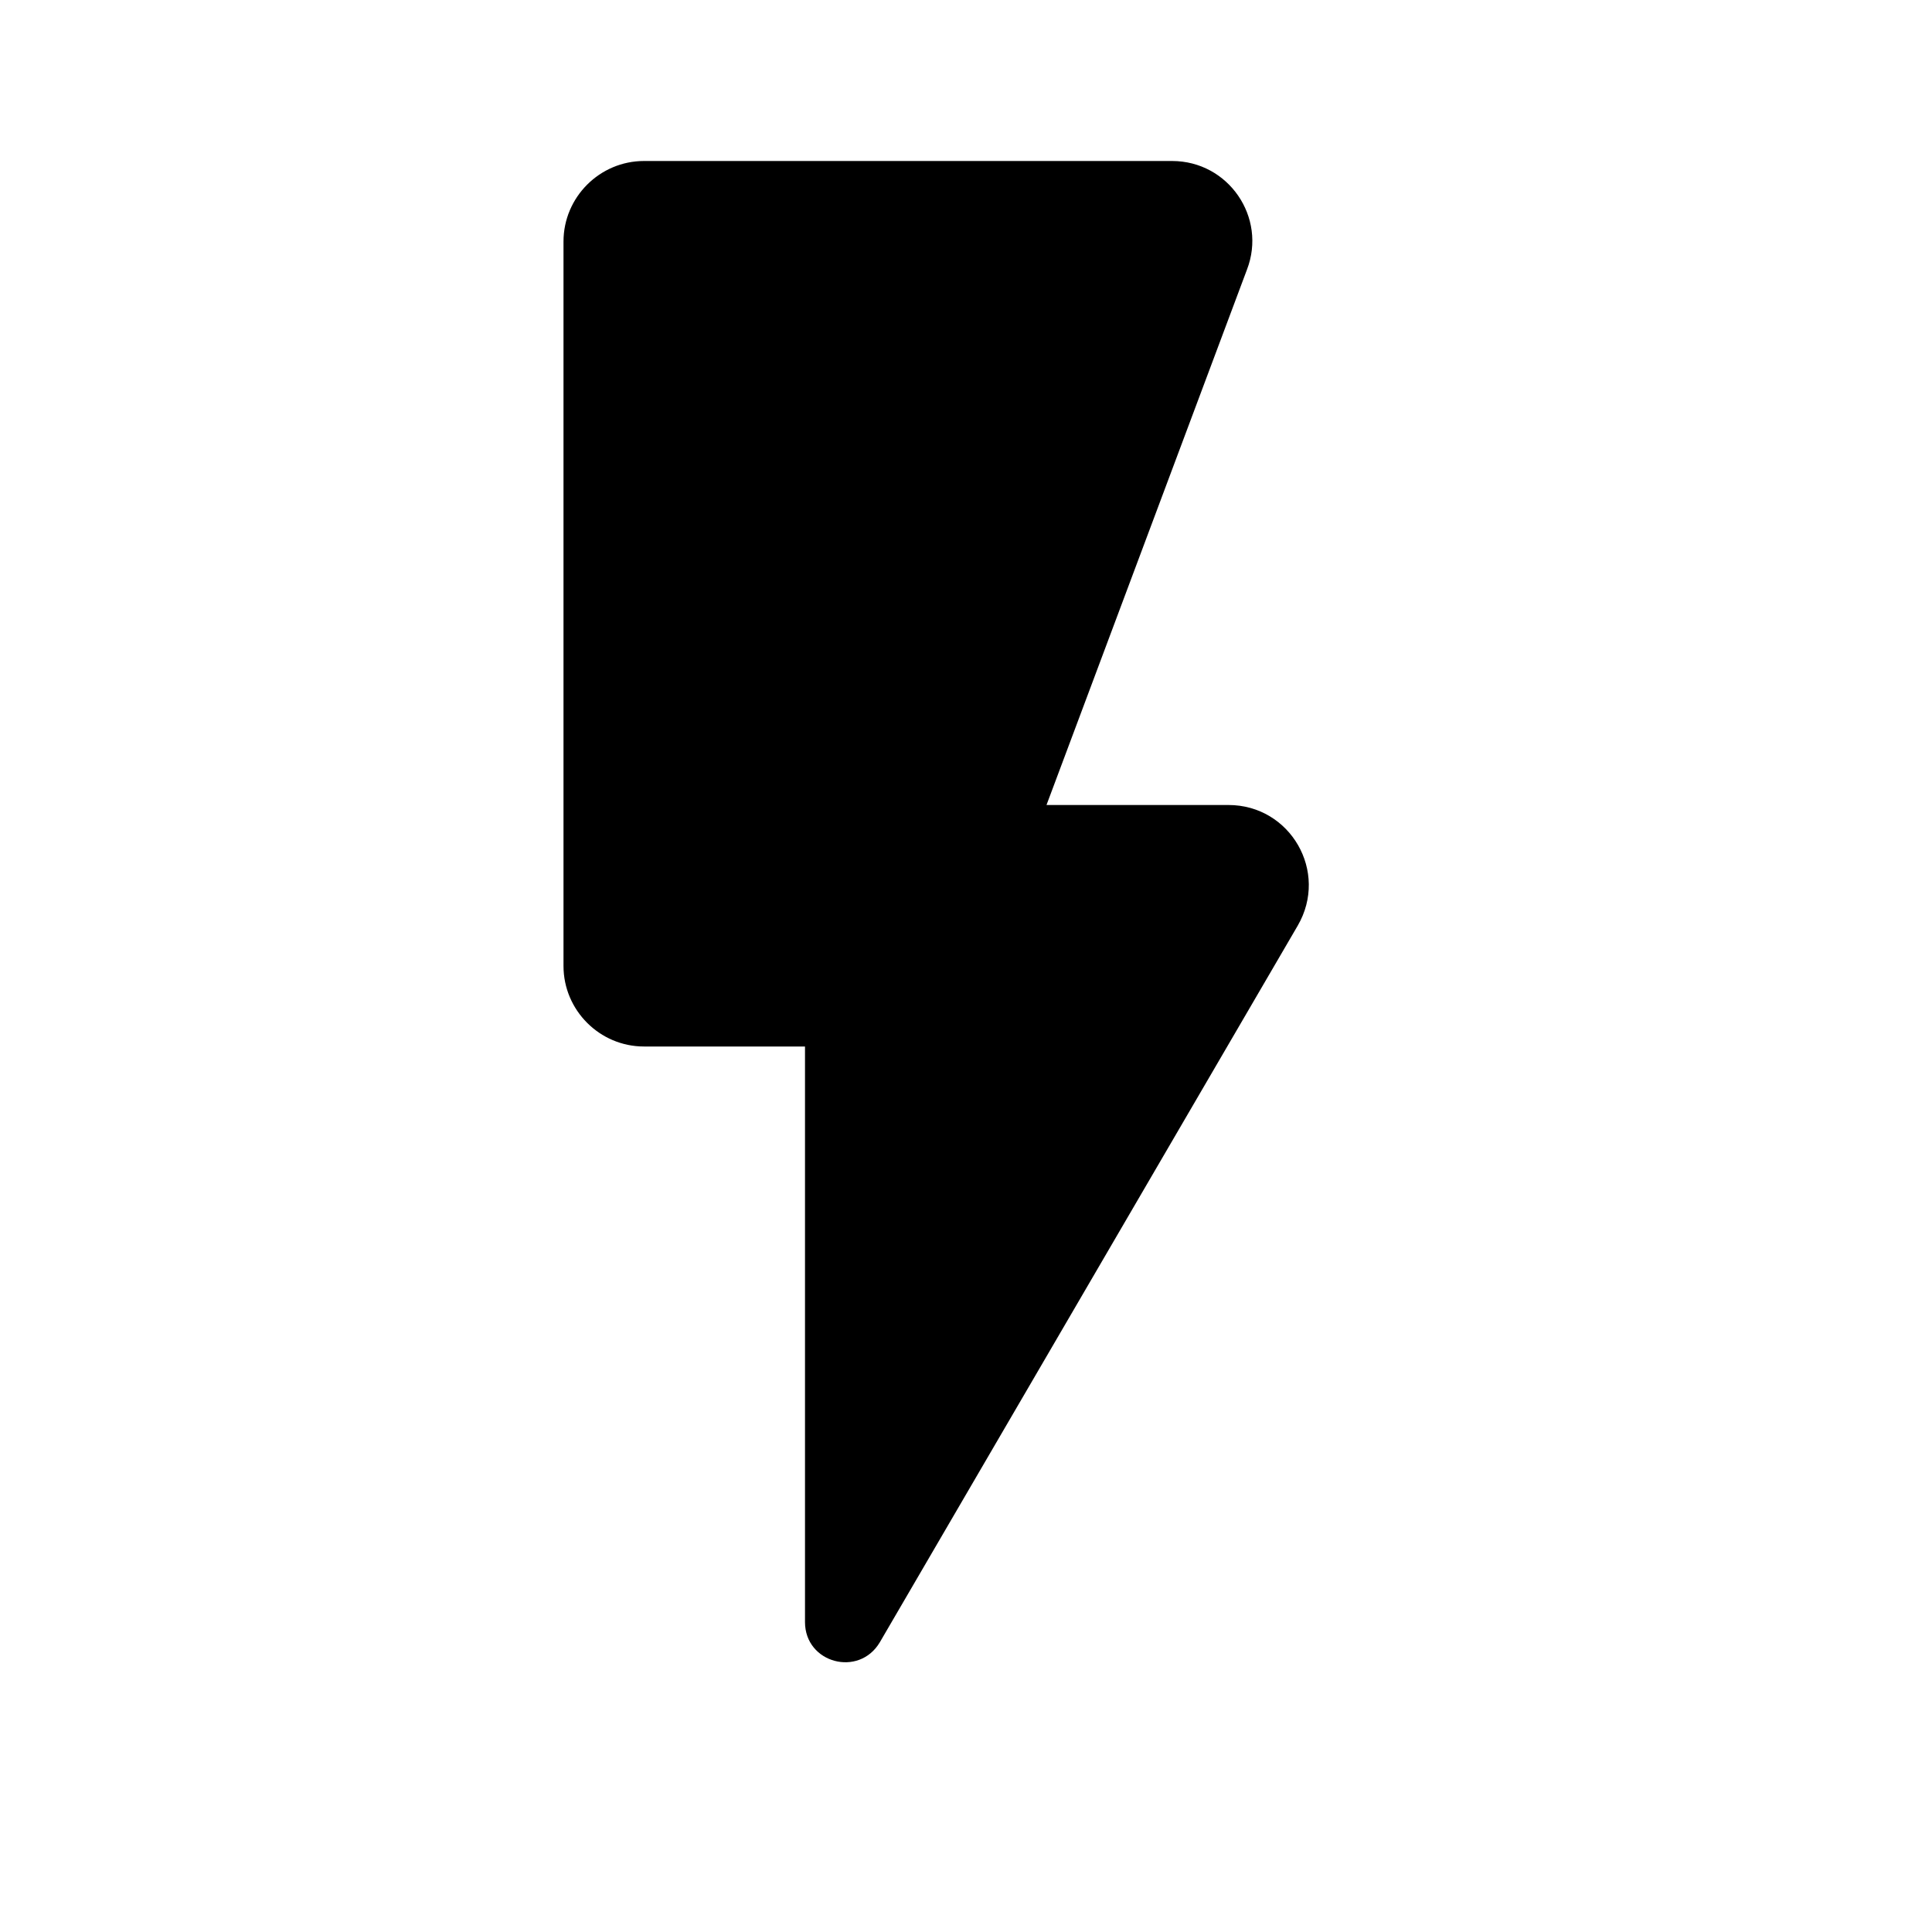
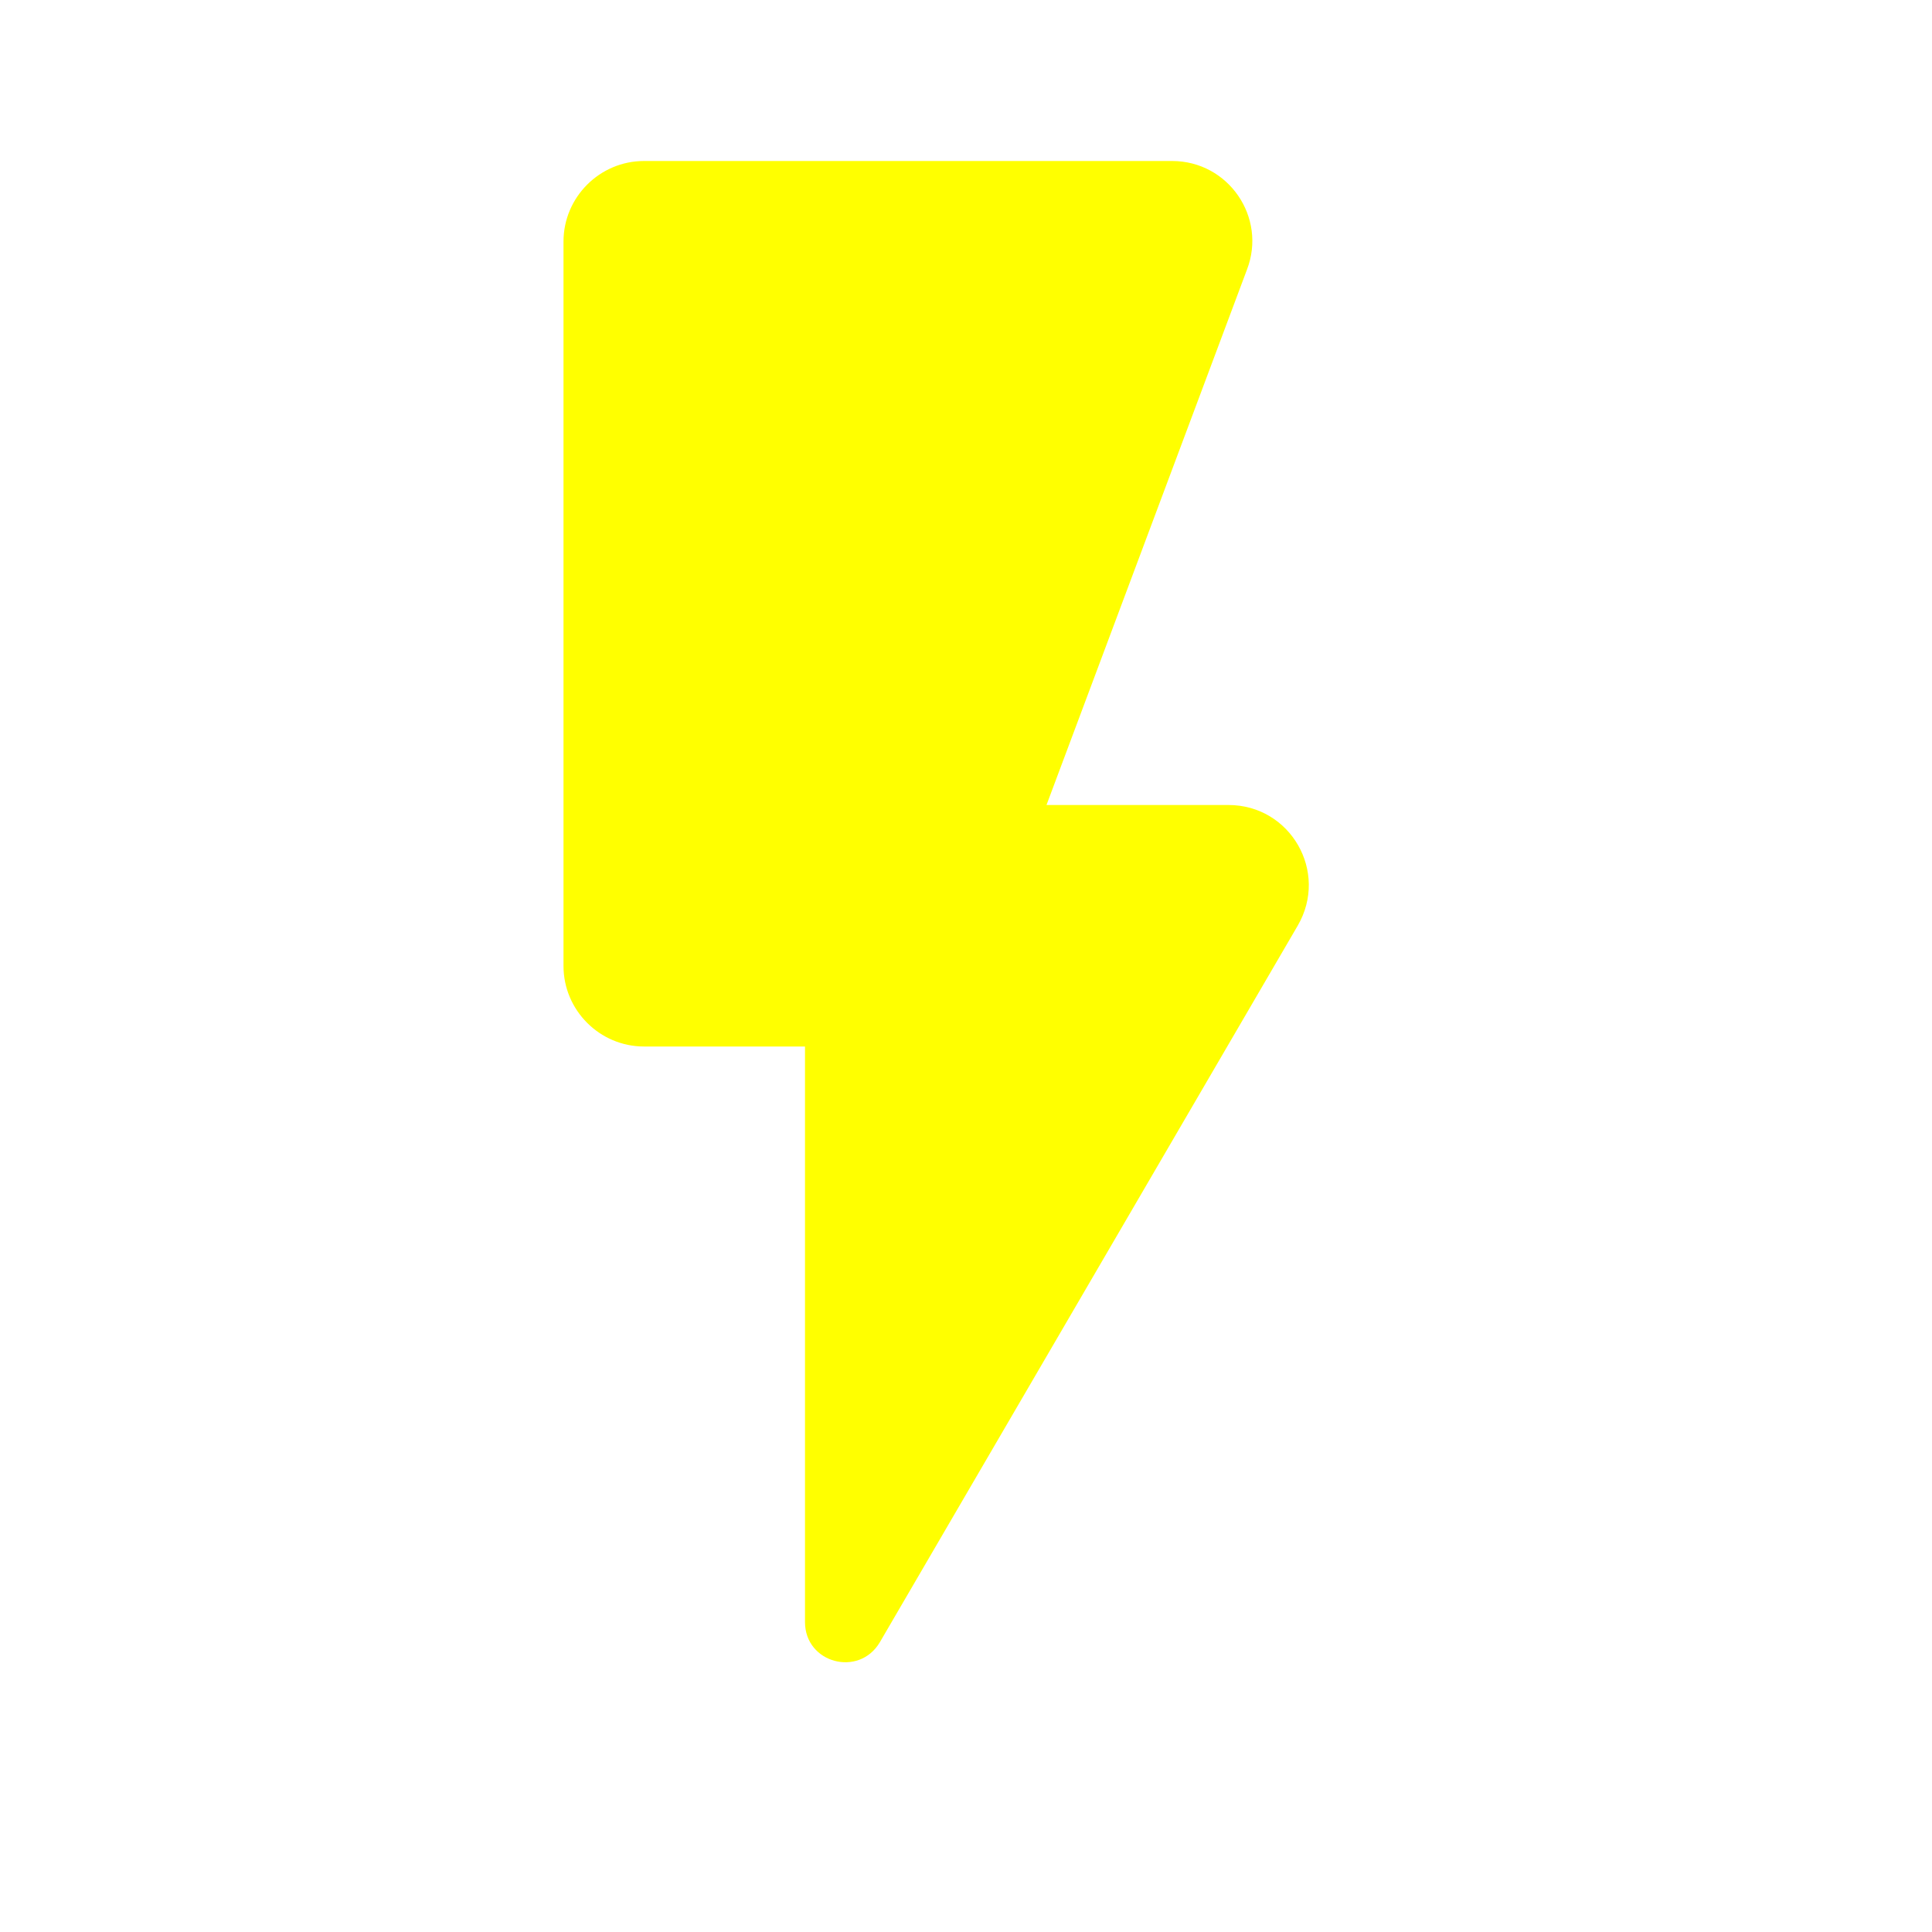
- <svg xmlns="http://www.w3.org/2000/svg" viewBox="0 0 24 24" fill="black" width="48px" height="48px">
+ <svg xmlns="http://www.w3.org/2000/svg" viewBox="0 0 24 24" fill="yellow" width="48px" height="48px">
  <path d="M0 0h24v24H0V0z" fill="none" />
  <path d="M7 3v9c0 .55.45 1 1 1h2v7.15c0 .51.67.69.93.25l5.19-8.9c.39-.67-.09-1.5-.86-1.5H13l2.49-6.65c.25-.65-.23-1.35-.93-1.35H8c-.55 0-1 .45-1 1z" />
</svg>
